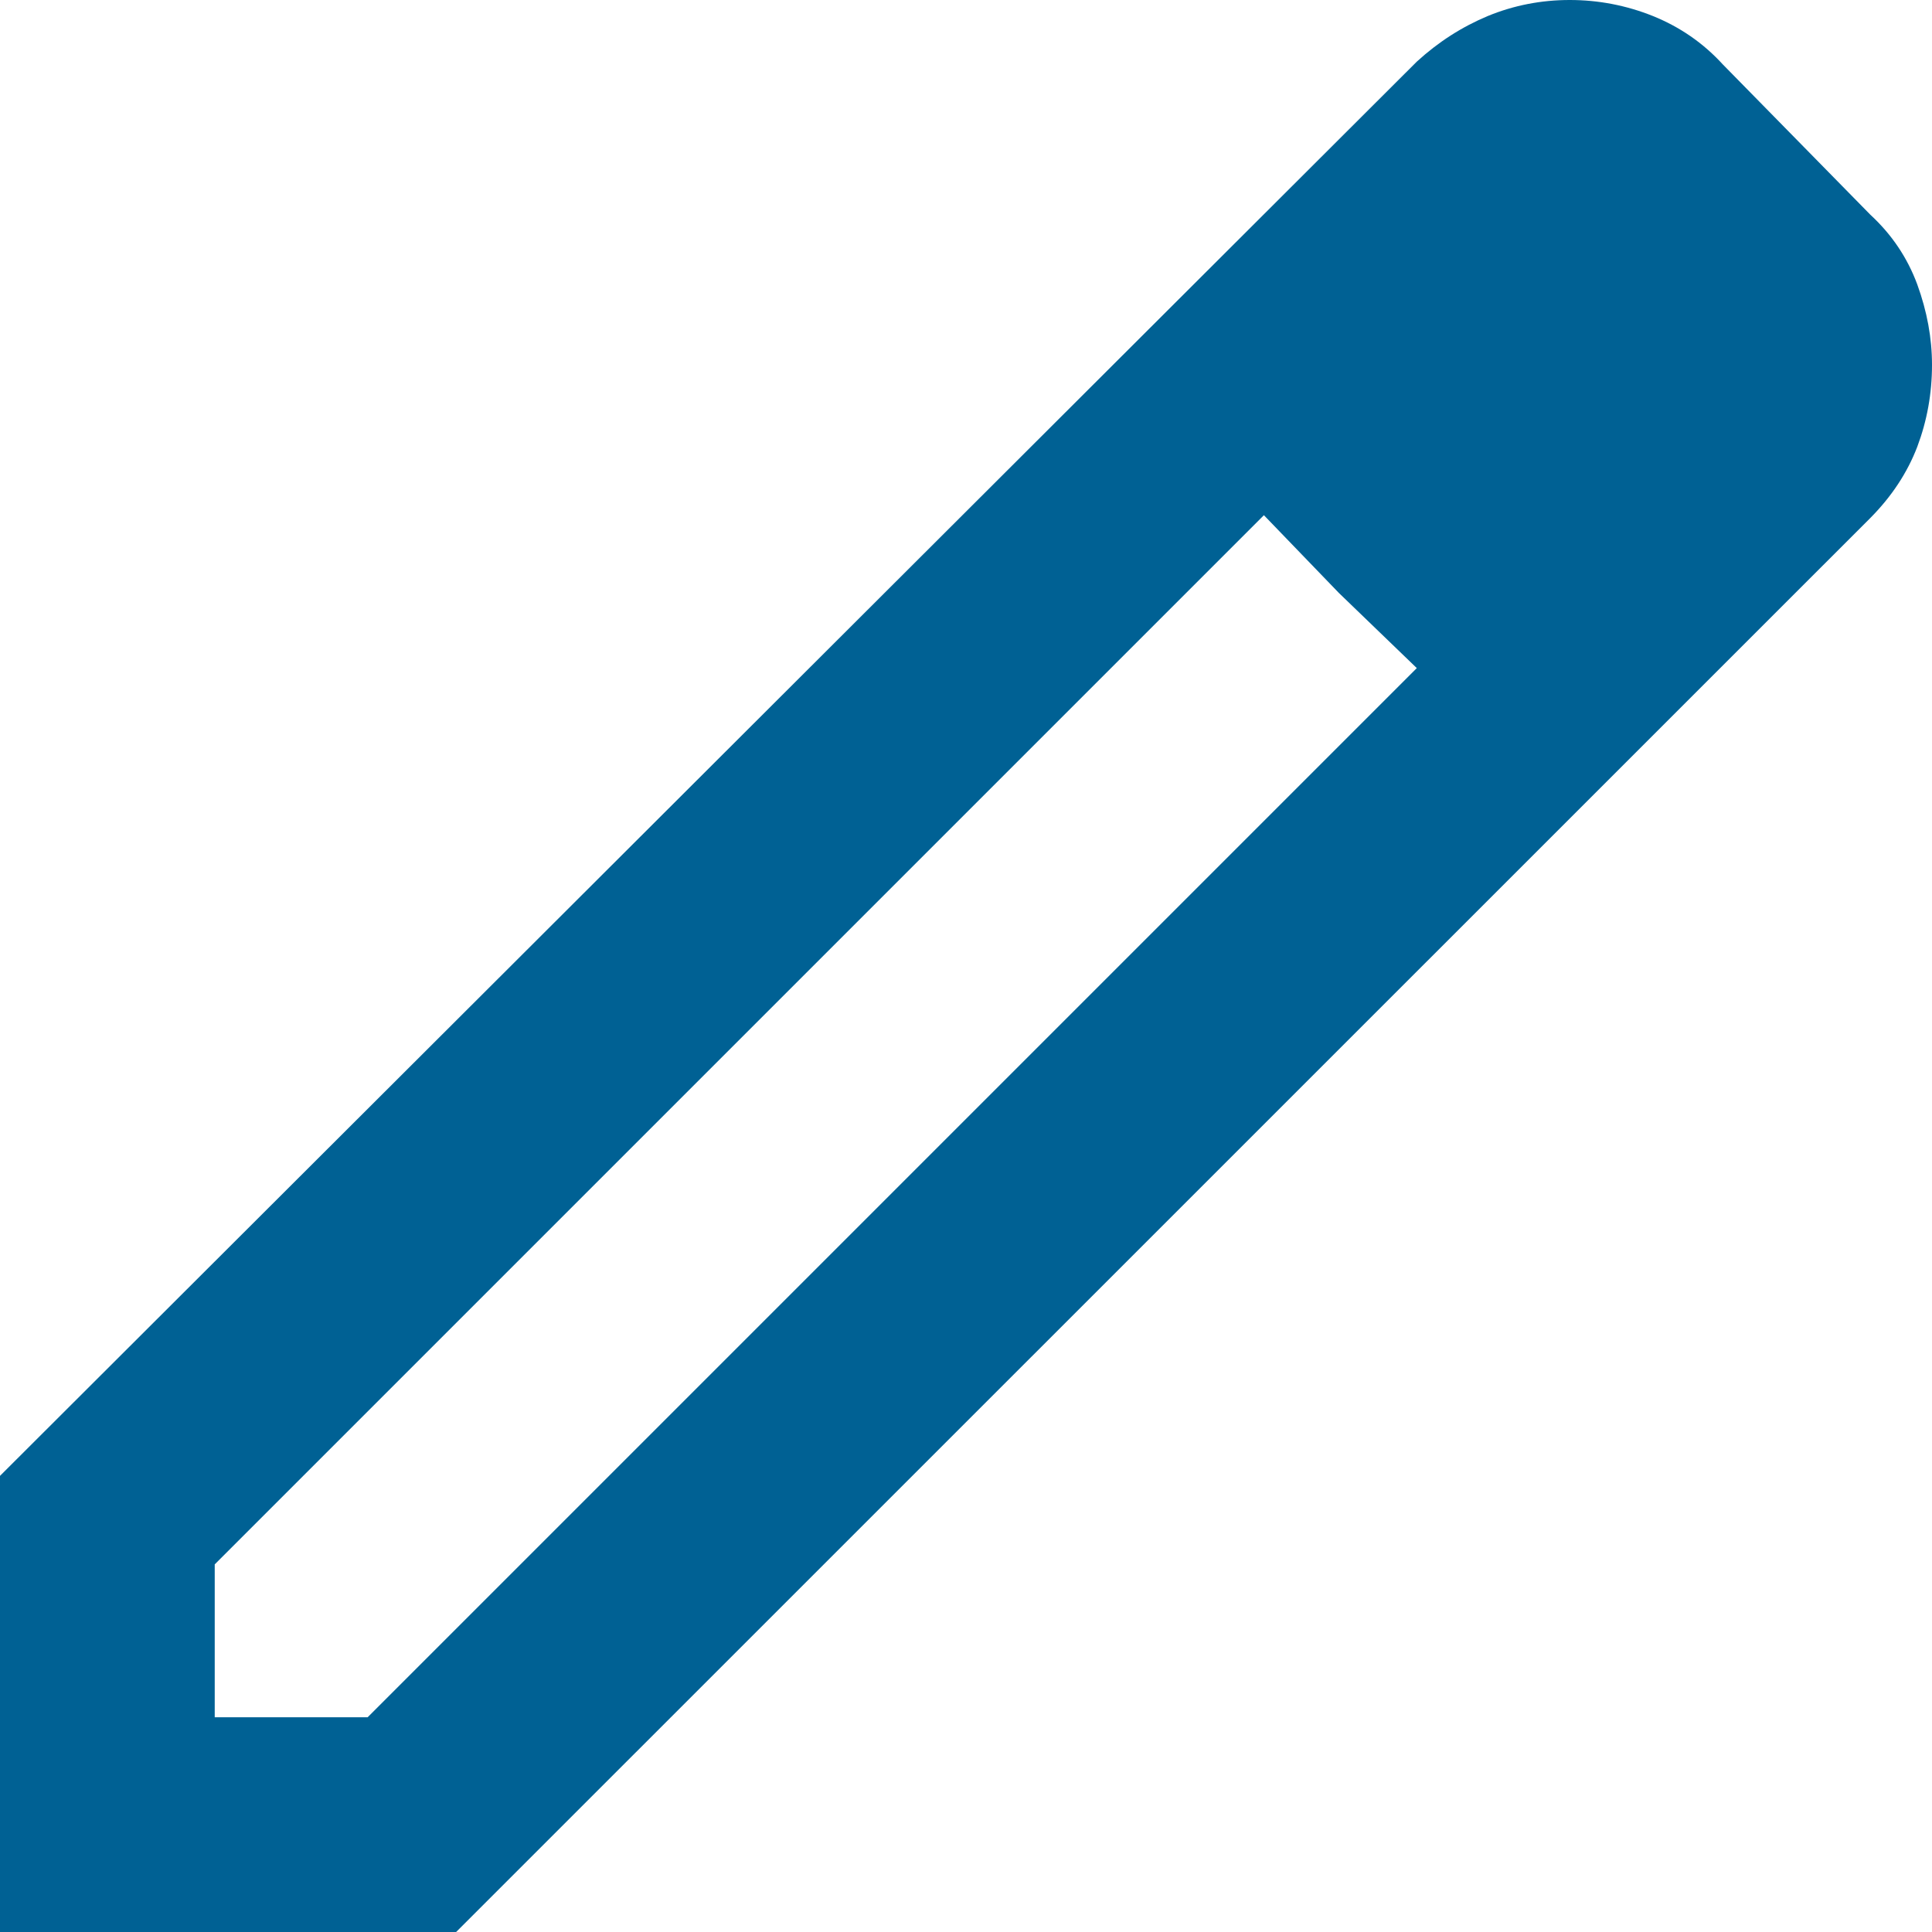
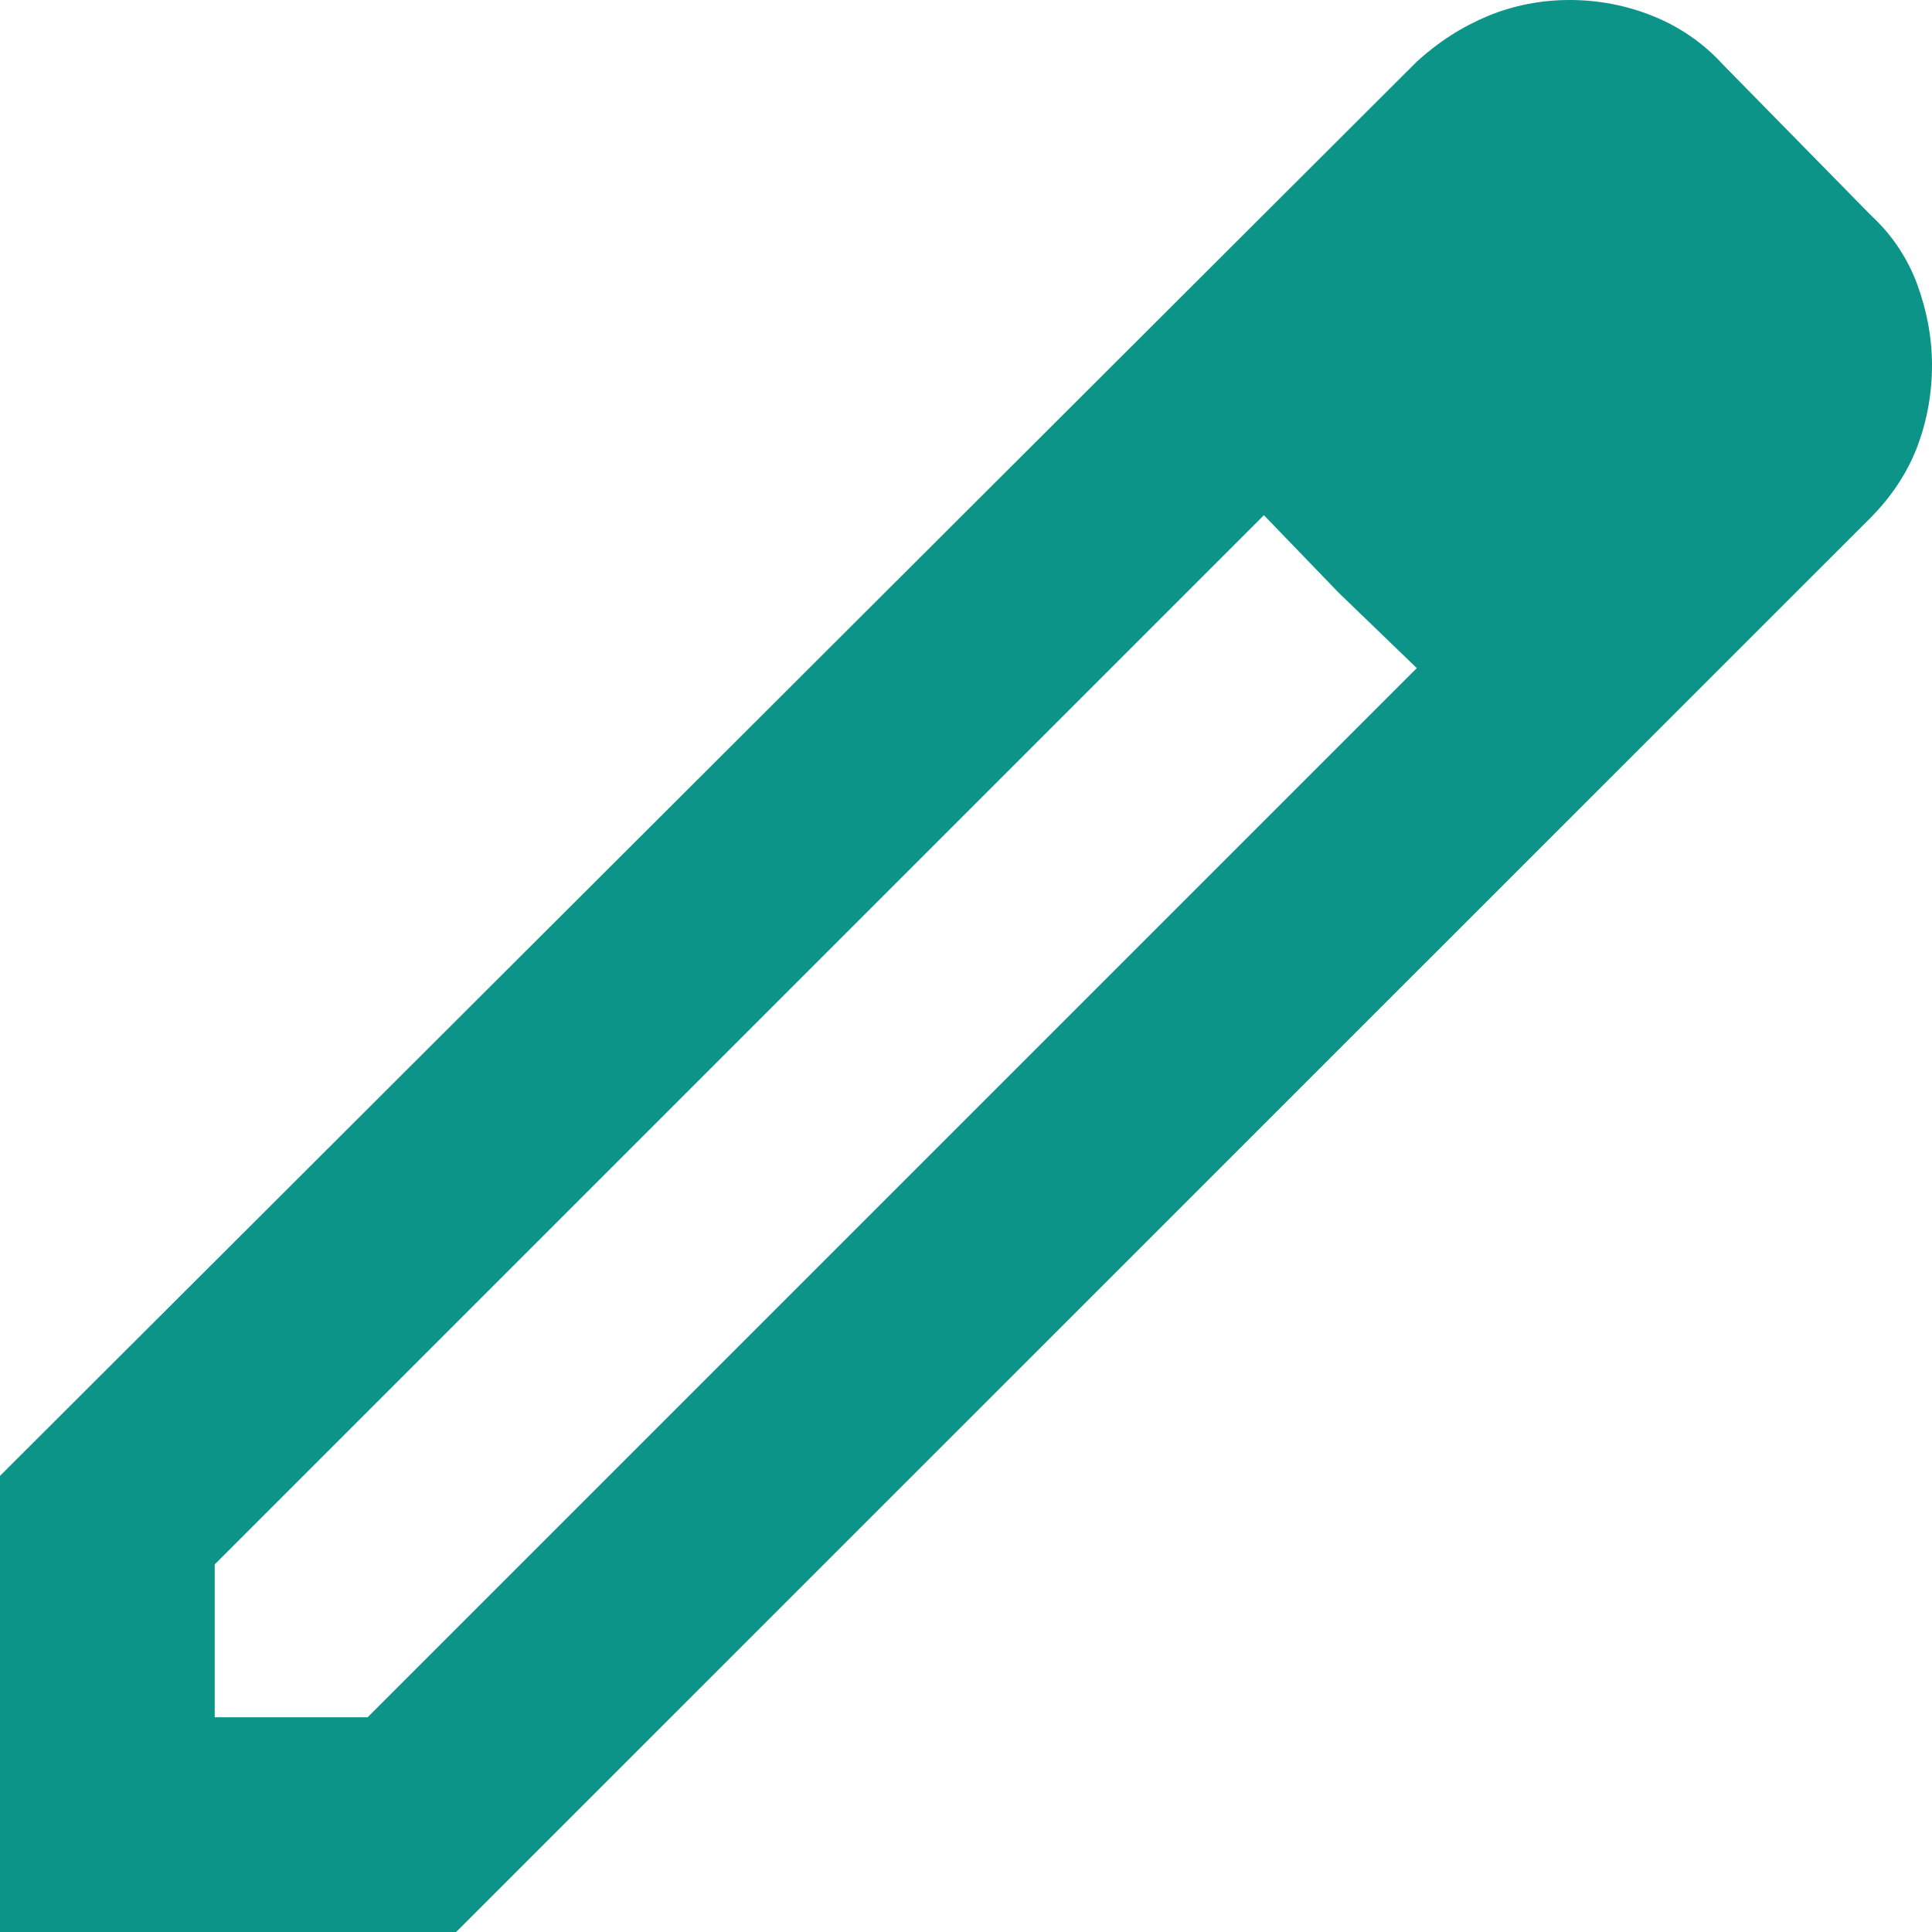
<svg xmlns="http://www.w3.org/2000/svg" preserveAspectRatio="none" overflow="visible" style="display: block;" width="10.5" height="10.5" viewBox="0 0 10.5 10.5" fill="none">
  <g id="Container">
-     <path id="Icon" d="M1.167 9.333H1.998L7.7 3.631L6.869 2.8L1.167 8.502V9.333V9.333M0 10.5V8.021L7.7 0.335C7.817 0.228 7.945 0.146 8.086 0.087C8.227 0.029 8.376 0 8.531 0C8.687 0 8.838 0.029 8.983 0.087C9.129 0.146 9.256 0.233 9.363 0.35L10.165 1.167C10.281 1.274 10.366 1.4 10.42 1.546C10.473 1.692 10.5 1.837 10.5 1.983C10.5 2.139 10.473 2.287 10.42 2.428C10.366 2.569 10.281 2.698 10.165 2.815L2.479 10.5H0V10.5M9.333 1.983V1.983L8.517 1.167V1.167L9.333 1.983V1.983M7.277 3.223L6.869 2.8V2.8L7.7 3.631V3.631L7.277 3.223V3.223" fill="#006194" />
+     <path id="Icon" d="M1.167 9.333H1.998L7.7 3.631L6.869 2.8L1.167 8.502V9.333V9.333M0 10.5V8.021L7.7 0.335C7.817 0.228 7.945 0.146 8.086 0.087C8.227 0.029 8.376 0 8.531 0C8.687 0 8.838 0.029 8.983 0.087C9.129 0.146 9.256 0.233 9.363 0.35L10.165 1.167C10.281 1.274 10.366 1.4 10.42 1.546C10.473 1.692 10.5 1.837 10.5 1.983C10.5 2.139 10.473 2.287 10.42 2.428C10.366 2.569 10.281 2.698 10.165 2.815L2.479 10.5H0V10.5M9.333 1.983V1.983L8.517 1.167V1.167L9.333 1.983V1.983M7.277 3.223L6.869 2.8V2.8L7.7 3.631V3.631L7.277 3.223V3.223" fill="#0d9488" />
  </g>
</svg>
